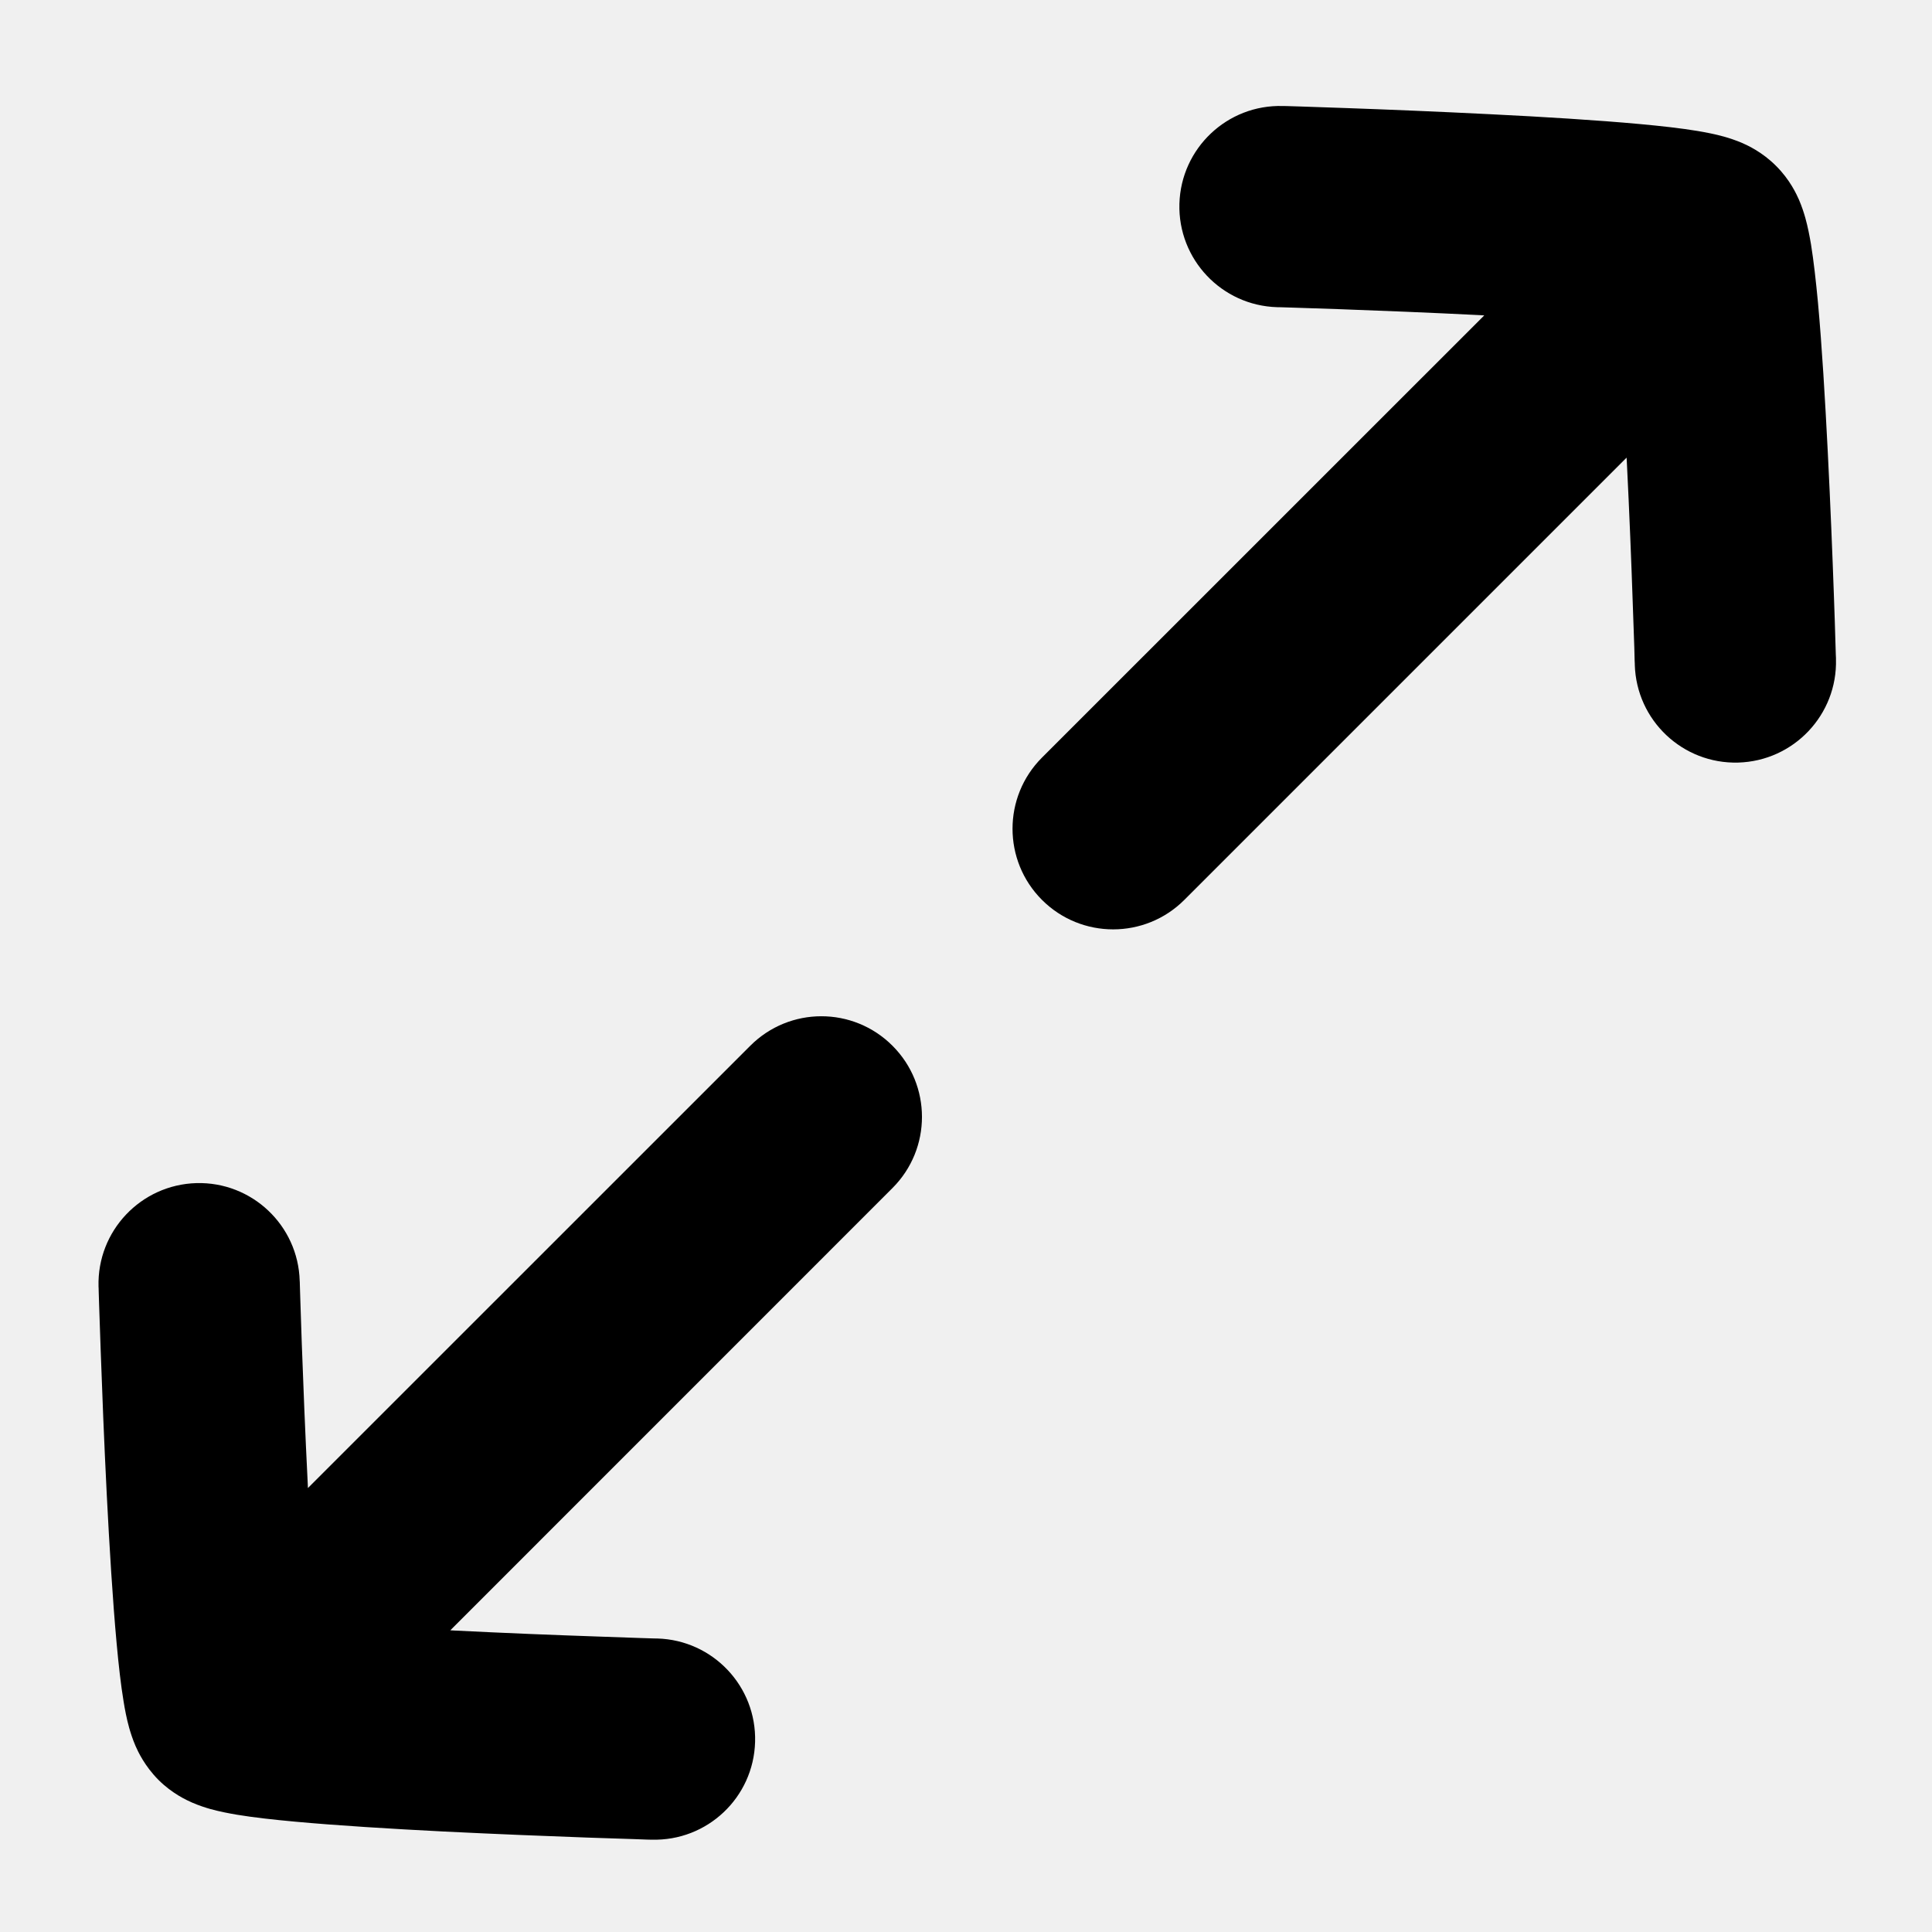
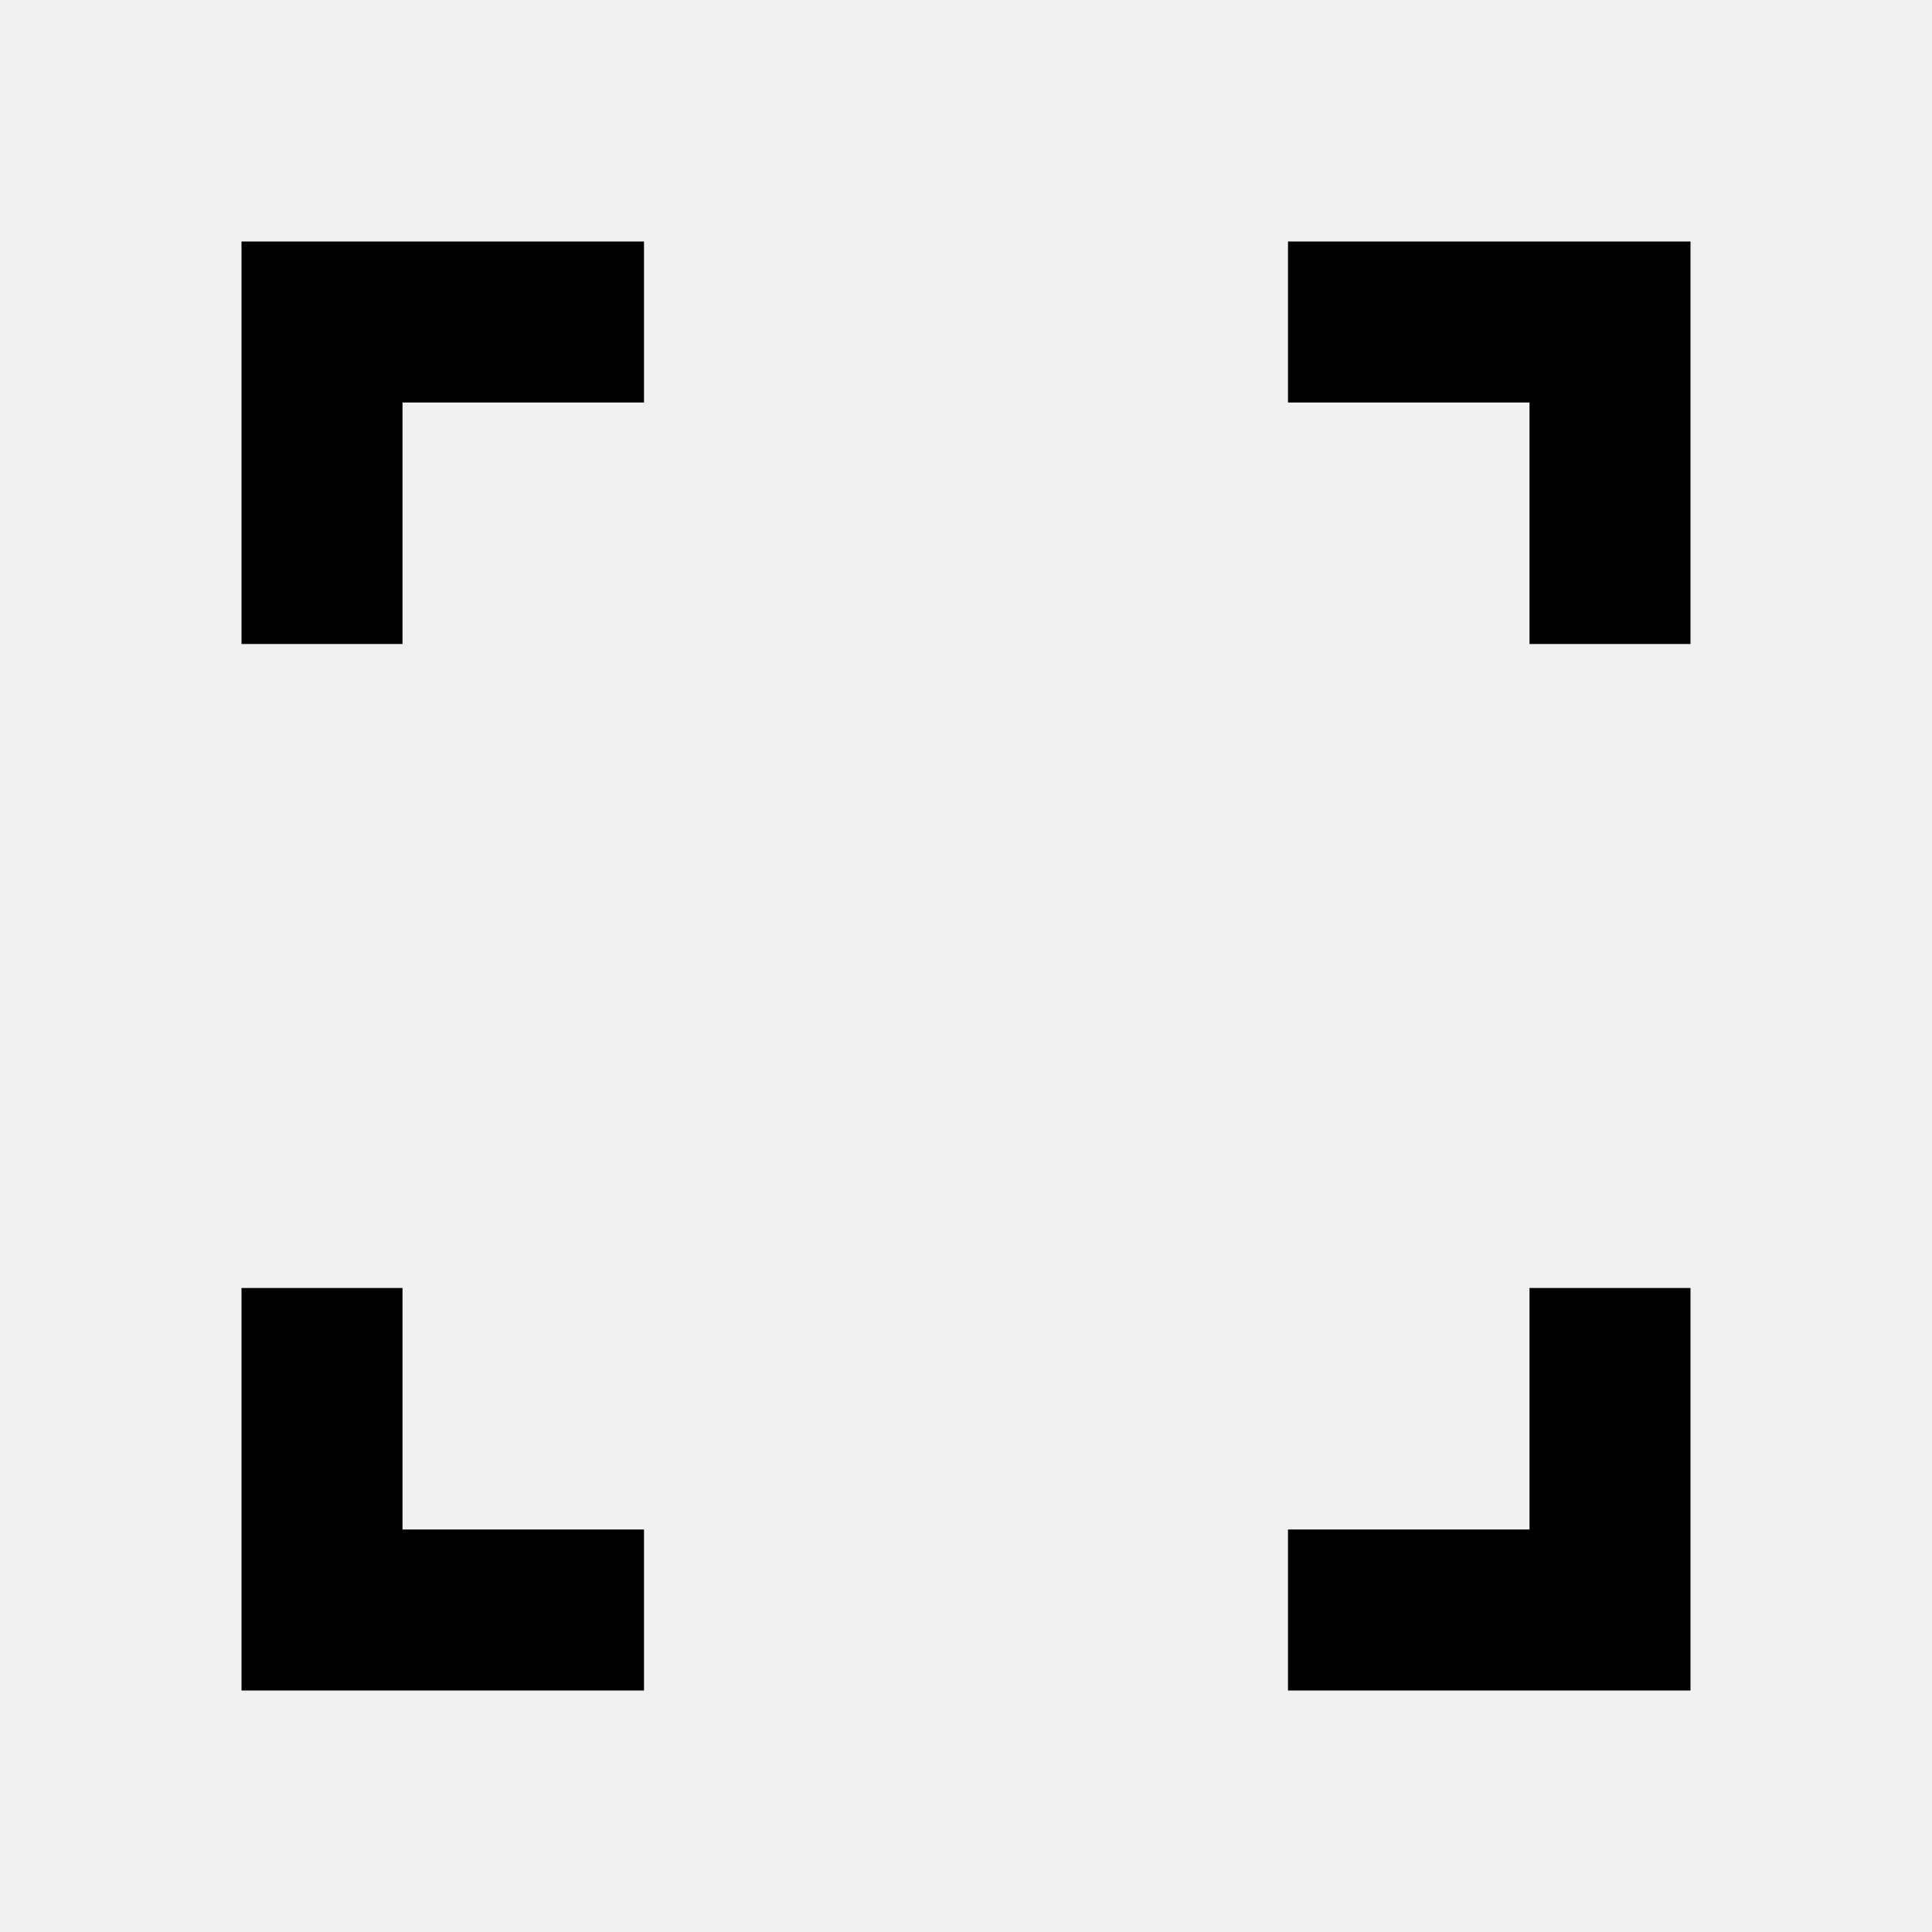
- <svg xmlns="http://www.w3.org/2000/svg" width="24" height="24" viewBox="0 0 24 24" fill="none">
-   <g clip-path="url(#clip0_1611_91)">
-     <path fill-rule="evenodd" clip-rule="evenodd" d="M21.593 9.473C22.283 9.453 22.827 8.878 22.807 8.188L21.558 8.223C22.807 8.188 22.807 8.188 22.807 8.188L22.807 8.187L22.807 8.187L22.807 8.184L22.807 8.172L22.805 8.129L22.8 7.967C22.796 7.827 22.79 7.627 22.781 7.387C22.764 6.907 22.738 6.263 22.705 5.609C22.672 4.959 22.632 4.286 22.583 3.754C22.558 3.491 22.53 3.24 22.497 3.036C22.48 2.936 22.458 2.819 22.426 2.705C22.41 2.649 22.385 2.568 22.347 2.48C22.318 2.415 22.236 2.233 22.063 2.061C21.891 1.888 21.709 1.806 21.644 1.777C21.555 1.739 21.475 1.714 21.419 1.698C21.305 1.666 21.188 1.644 21.088 1.627C20.884 1.593 20.632 1.565 20.37 1.541C19.837 1.492 19.165 1.451 18.515 1.419C17.861 1.386 17.217 1.36 16.737 1.343C16.497 1.334 16.297 1.328 16.157 1.323L15.995 1.318L15.951 1.317L15.94 1.317L15.937 1.317L15.937 1.317L15.936 1.317C15.936 1.317 15.936 1.317 15.901 2.566L15.936 1.317C15.246 1.297 14.671 1.841 14.651 2.531C14.632 3.221 15.175 3.796 15.866 3.816L15.901 2.566L15.866 3.816L15.866 3.816L15.866 3.816L15.869 3.816L15.879 3.816L15.92 3.817L16.079 3.822C16.215 3.827 16.412 3.833 16.648 3.841C17.121 3.858 17.752 3.883 18.389 3.915C18.405 3.916 18.421 3.917 18.438 3.918L12.944 9.411C12.456 9.899 12.456 10.691 12.944 11.179C13.432 11.667 14.224 11.667 14.712 11.179L20.206 5.685C20.207 5.702 20.208 5.718 20.209 5.735C20.241 6.372 20.266 7.003 20.282 7.476C20.291 7.712 20.297 7.908 20.302 8.045L20.306 8.204L20.308 8.245L20.308 8.255L20.308 8.258L20.308 8.258L20.308 8.258L21.558 8.223L20.308 8.258C20.328 8.949 20.903 9.492 21.593 9.473Z" fill="black" />
-     <path fill-rule="evenodd" clip-rule="evenodd" d="M2.439 14.697C1.749 14.717 1.205 15.292 1.224 15.982L2.474 15.947C1.224 15.982 1.224 15.982 1.224 15.982L1.224 15.982L1.224 15.983L1.224 15.986L1.225 15.998L1.226 16.041L1.231 16.203C1.235 16.343 1.242 16.543 1.251 16.783C1.268 17.263 1.293 17.907 1.326 18.561C1.359 19.211 1.4 19.884 1.449 20.416C1.473 20.679 1.501 20.93 1.535 21.134C1.551 21.234 1.573 21.351 1.605 21.465C1.621 21.521 1.646 21.602 1.684 21.69C1.713 21.756 1.796 21.937 1.968 22.11C2.14 22.282 2.322 22.364 2.388 22.393C2.476 22.431 2.556 22.456 2.612 22.472C2.726 22.504 2.844 22.526 2.943 22.543C3.148 22.577 3.399 22.605 3.662 22.629C4.194 22.678 4.867 22.719 5.517 22.752C6.17 22.784 6.814 22.81 7.294 22.827C7.535 22.835 7.734 22.842 7.874 22.846L8.037 22.852L8.08 22.853L8.091 22.853L8.094 22.853L8.095 22.853L8.095 22.853C8.095 22.853 8.095 22.853 8.131 21.604L8.095 22.853C8.786 22.873 9.361 22.329 9.38 21.639C9.4 20.949 8.856 20.374 8.166 20.354L8.166 20.354L8.165 20.354L8.163 20.354L8.152 20.354L8.111 20.353L7.953 20.348C7.816 20.343 7.62 20.337 7.384 20.328C6.911 20.312 6.28 20.287 5.643 20.255C5.626 20.254 5.61 20.253 5.594 20.252L11.087 14.758C11.575 14.27 11.575 13.479 11.087 12.991C10.599 12.502 9.808 12.502 9.32 12.991L3.825 18.485C3.825 18.468 3.824 18.451 3.823 18.435C3.791 17.798 3.766 17.167 3.749 16.694C3.741 16.458 3.734 16.262 3.73 16.125L3.725 15.966L3.724 15.925L3.723 15.915L3.723 15.912L3.723 15.912L3.723 15.912L2.474 15.947L3.723 15.912C3.704 15.222 3.129 14.678 2.439 14.697Z" fill="black" />
-   </g>
-   <defs>
-     <clipPath id="clip0_1611_91">
-       <rect width="24" height="24" fill="white" />
-     </clipPath>
-   </defs>
+ <svg xmlns="http://www.w3.org/2000/svg" height="24" viewBox="0 -960 960 960" width="24">
+   <path d="M120-120v-200h80v120h120v80H120Zm520 0v-80h120v-120h80v200H640ZM120-640v-200h200v80H200v120h-80Zm640 0v-120H640v-80h200v200h-80Z" />
</svg>
